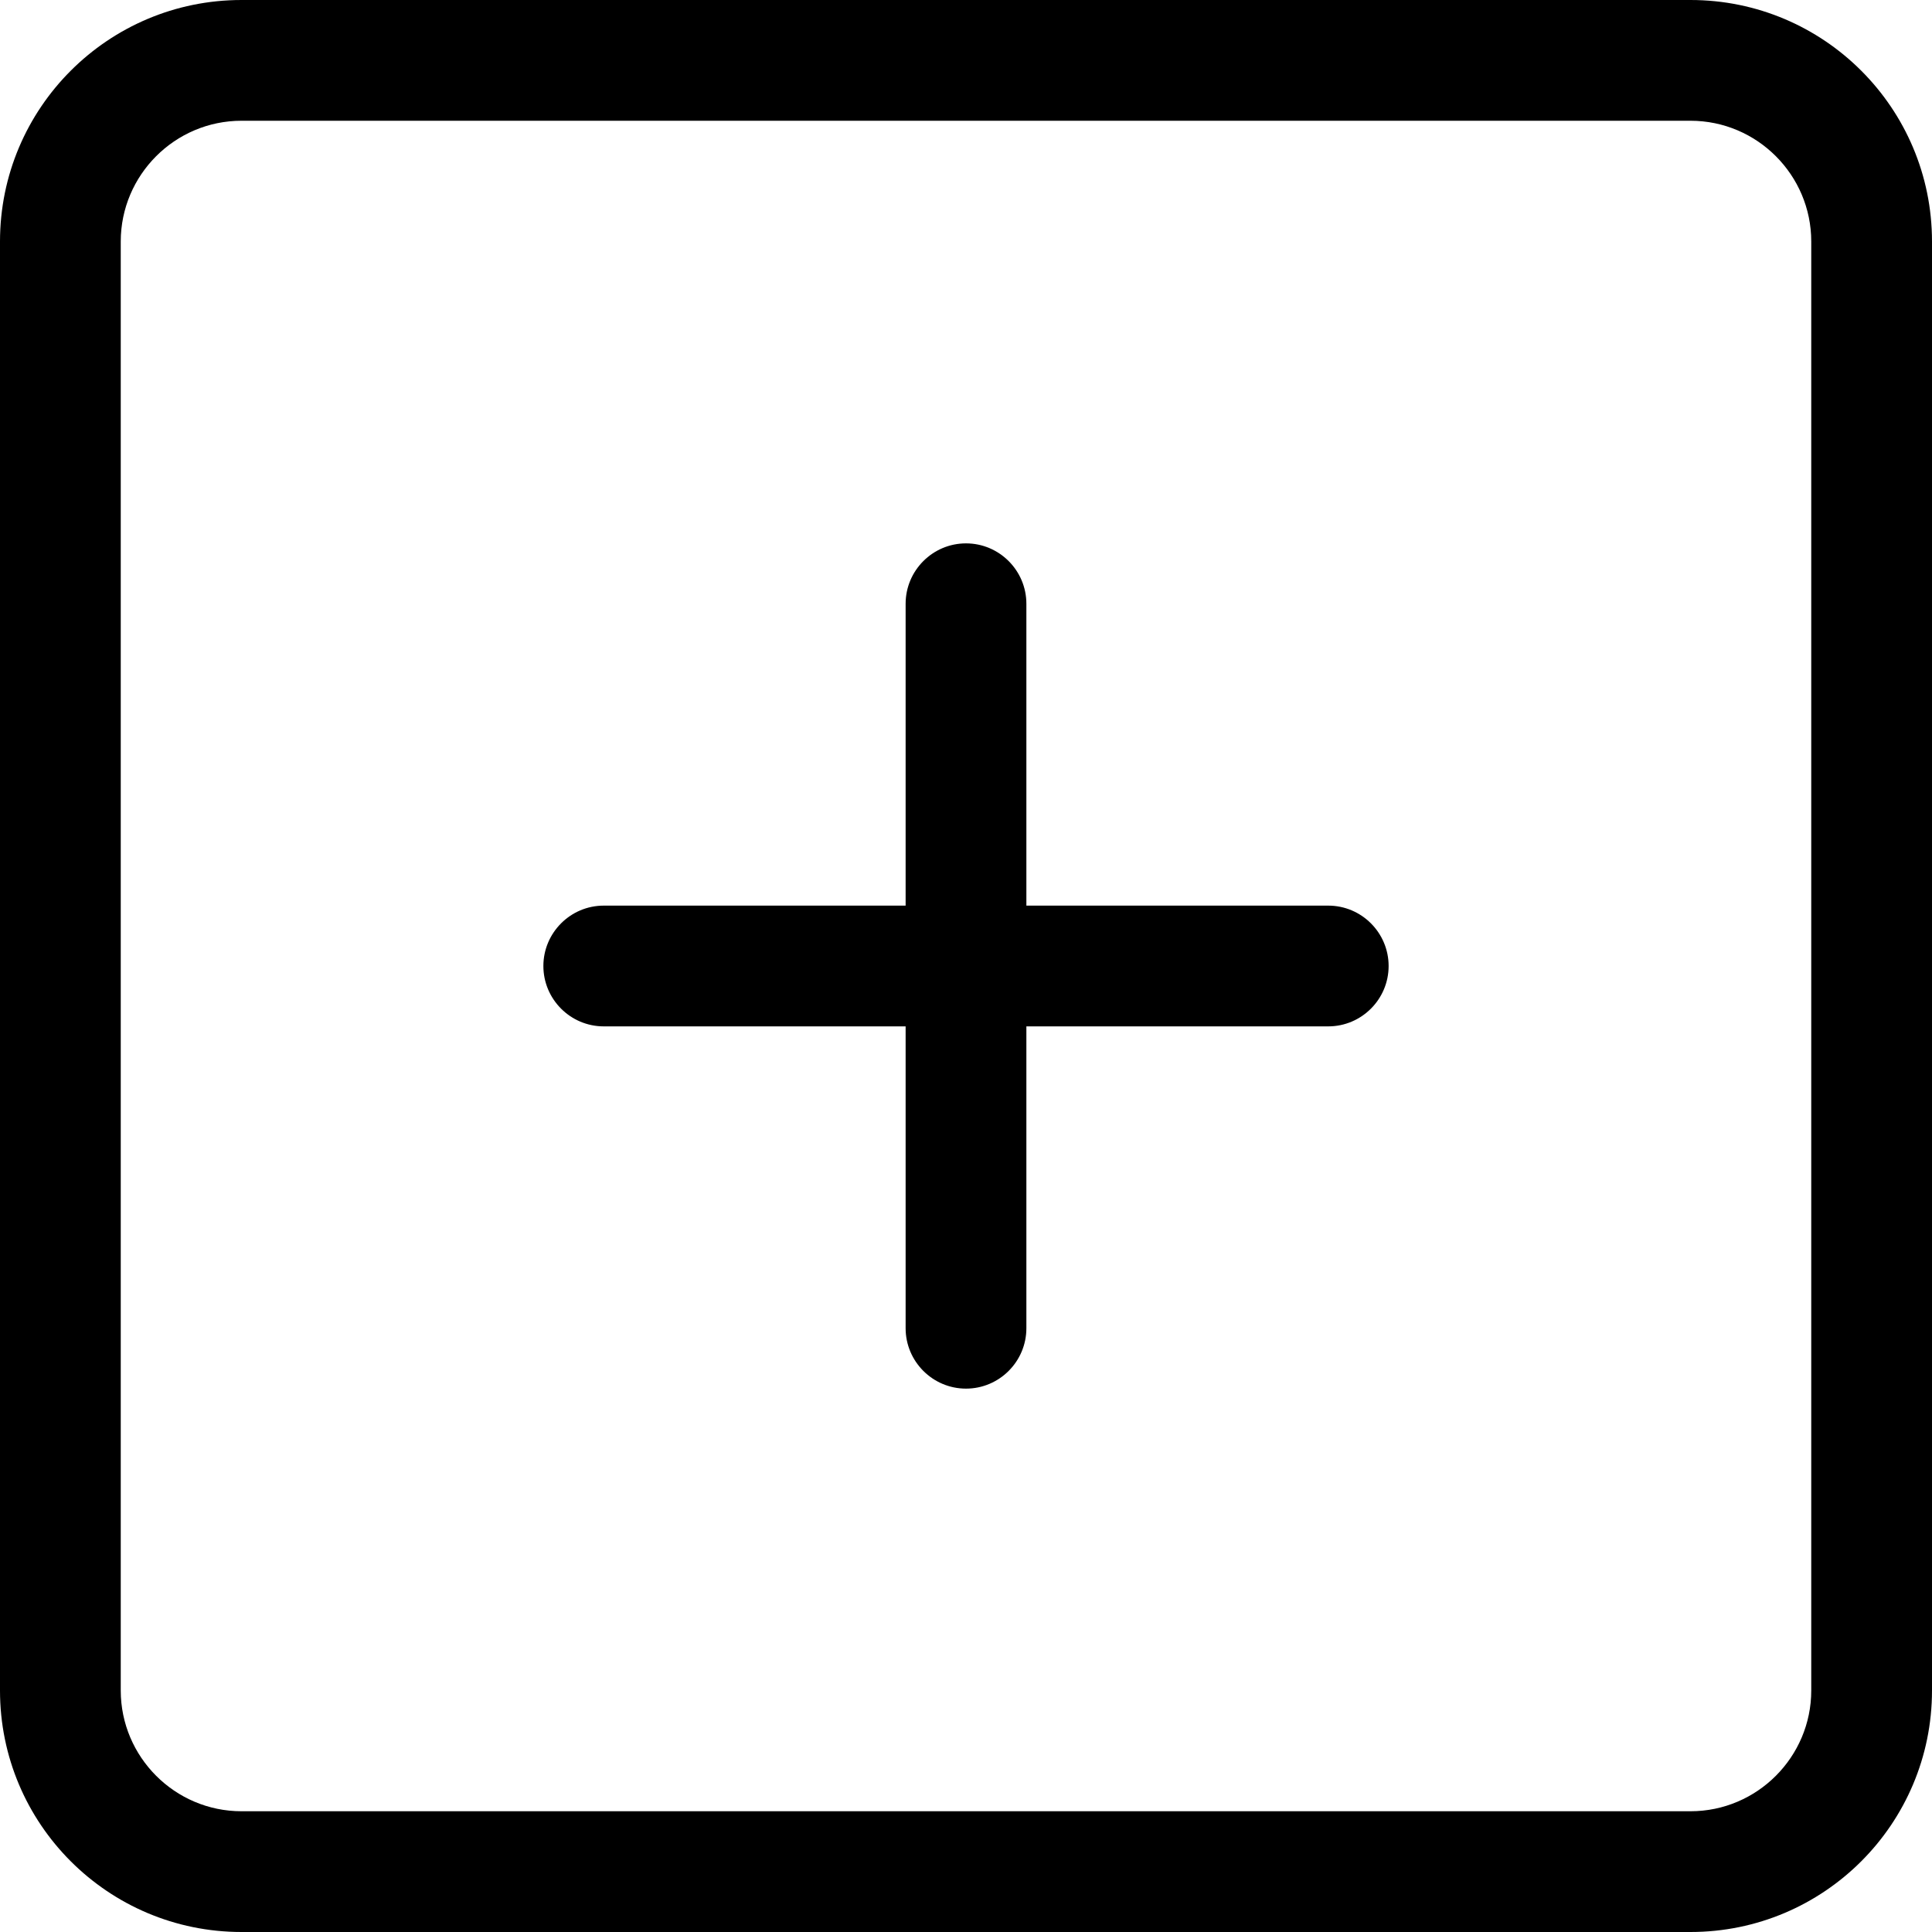
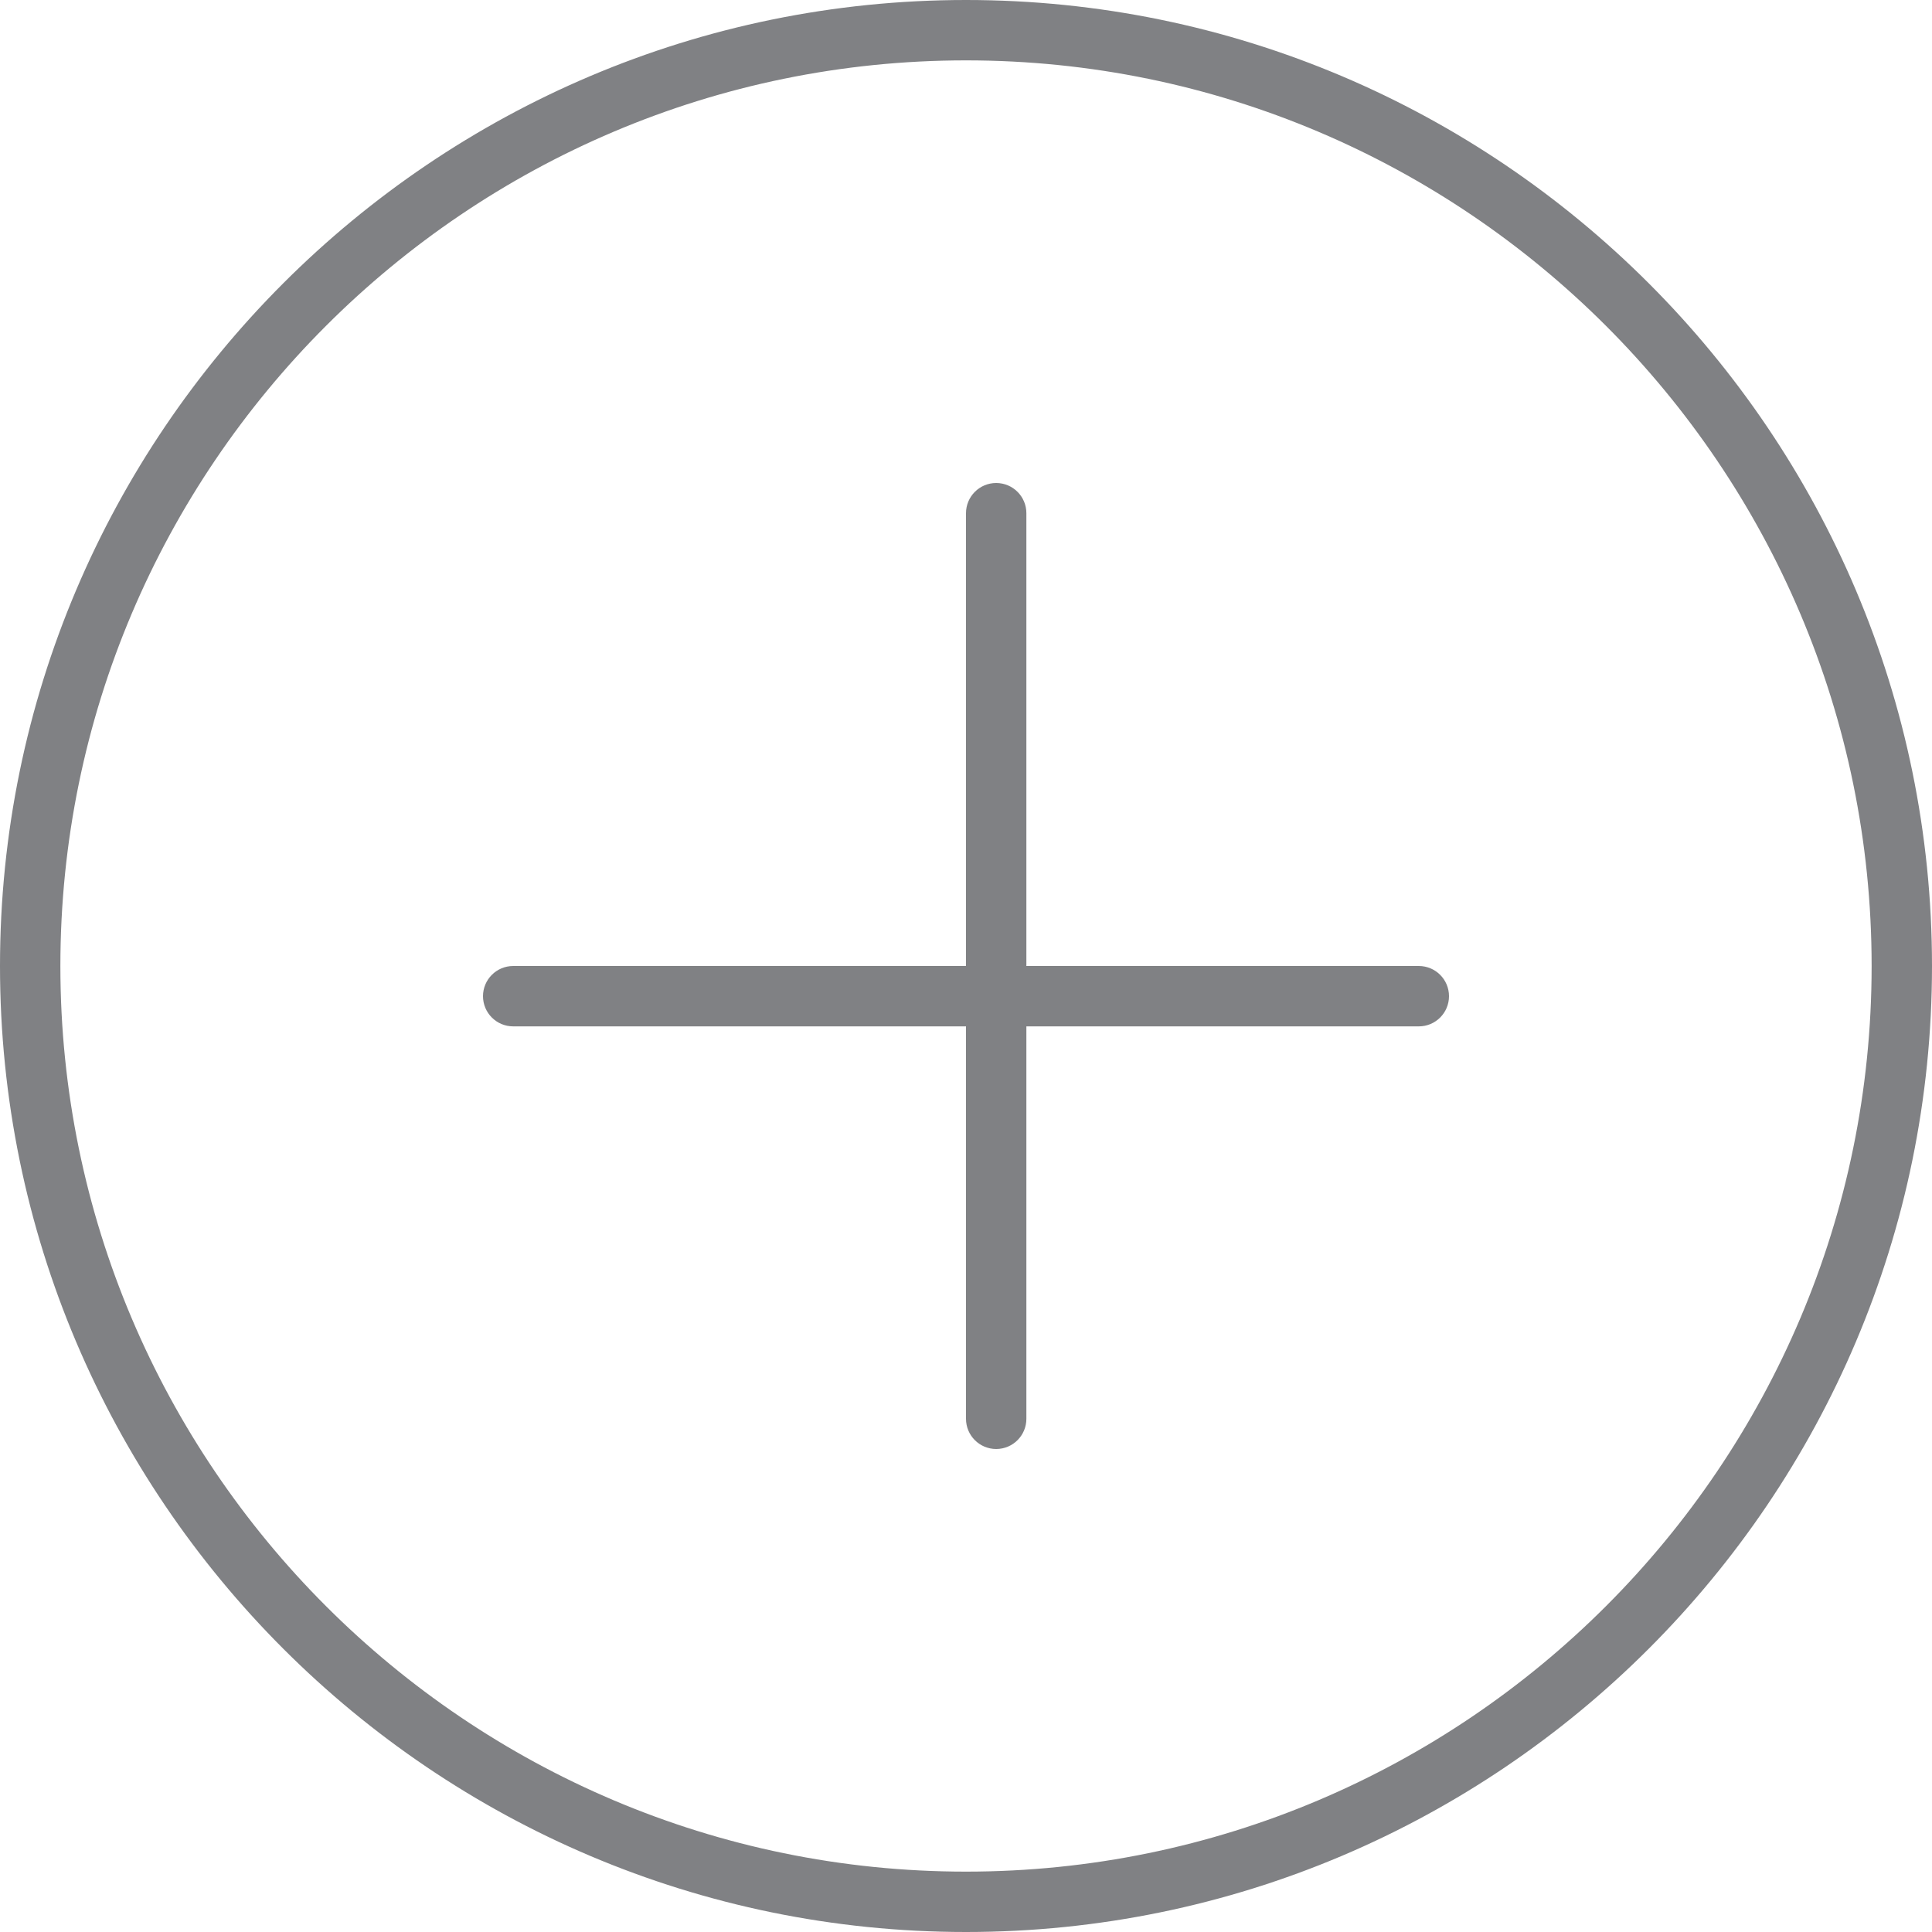
- <svg xmlns="http://www.w3.org/2000/svg" width="800px" height="800px" viewBox="0 0 32 32" version="1.1">
-   <defs>
- 
- </defs>
-   <g id="Page-1" stroke="none" stroke-width="1" fill="none" fill-rule="evenodd">
-     <g id="Icon-Set" transform="translate(-100, -1035)" fill="#000000">
-       <path d="M130,1063 C130,1064.1 129.104,1065 128,1065 L104,1065 C102.896,1065 102,1064.1 102,1063 L102,1039 C102,1037.9 102.896,1037 104,1037 L128,1037 C129.104,1037 130,1037.9 130,1039 L130,1063 L130,1063 Z M128,1035 L104,1035 C101.791,1035 100,1036.79 100,1039 L100,1063 C100,1065.21 101.791,1067 104,1067 L128,1067 C130.209,1067 132,1065.21 132,1063 L132,1039 C132,1036.79 130.209,1035 128,1035 L128,1035 Z M122,1050 L117,1050 L117,1045 C117,1044.45 116.552,1044 116,1044 C115.448,1044 115,1044.45 115,1045 L115,1050 L110,1050 C109.448,1050 109,1050.45 109,1051 C109,1051.55 109.448,1052 110,1052 L115,1052 L115,1057 C115,1057.55 115.448,1058 116,1058 C116.552,1058 117,1057.55 117,1057 L117,1052 L122,1052 C122.552,1052 123,1051.55 123,1051 C123,1050.45 122.552,1050 122,1050 L122,1050 Z" id="plus-square">
- 
- </path>
-     </g>
+ <svg xmlns="http://www.w3.org/2000/svg" version="1.1" id="Layer_1" width="800px" height="800px" viewBox="0 0 32 32" enable-background="new 0 0 32 32" xml:space="preserve">
+   <g>
+     <path fill="#808184" d="M16,0C7.178,0,0,7.178,0,16s7.178,16,16,16s16-7.178,16-16S24.822,0,16,0z M16,31C7.729,31,1,24.271,1,16   S7.729,1,16,1s15,6.729,15,15S24.271,31,16,31z" />
+     <path fill="#808184" d="M23.5,16H17V8.5C17,8.224,16.776,8,16.5,8S16,8.224,16,8.5V16H8.5C8.224,16,8,16.224,8,16.5   S8.224,17,8.5,17H16v6.5c0,0.276,0.224,0.5,0.5,0.5s0.5-0.224,0.5-0.5V17h6.5c0.276,0,0.5-0.224,0.5-0.5S23.776,16,23.5,16z" />
  </g>
</svg>
